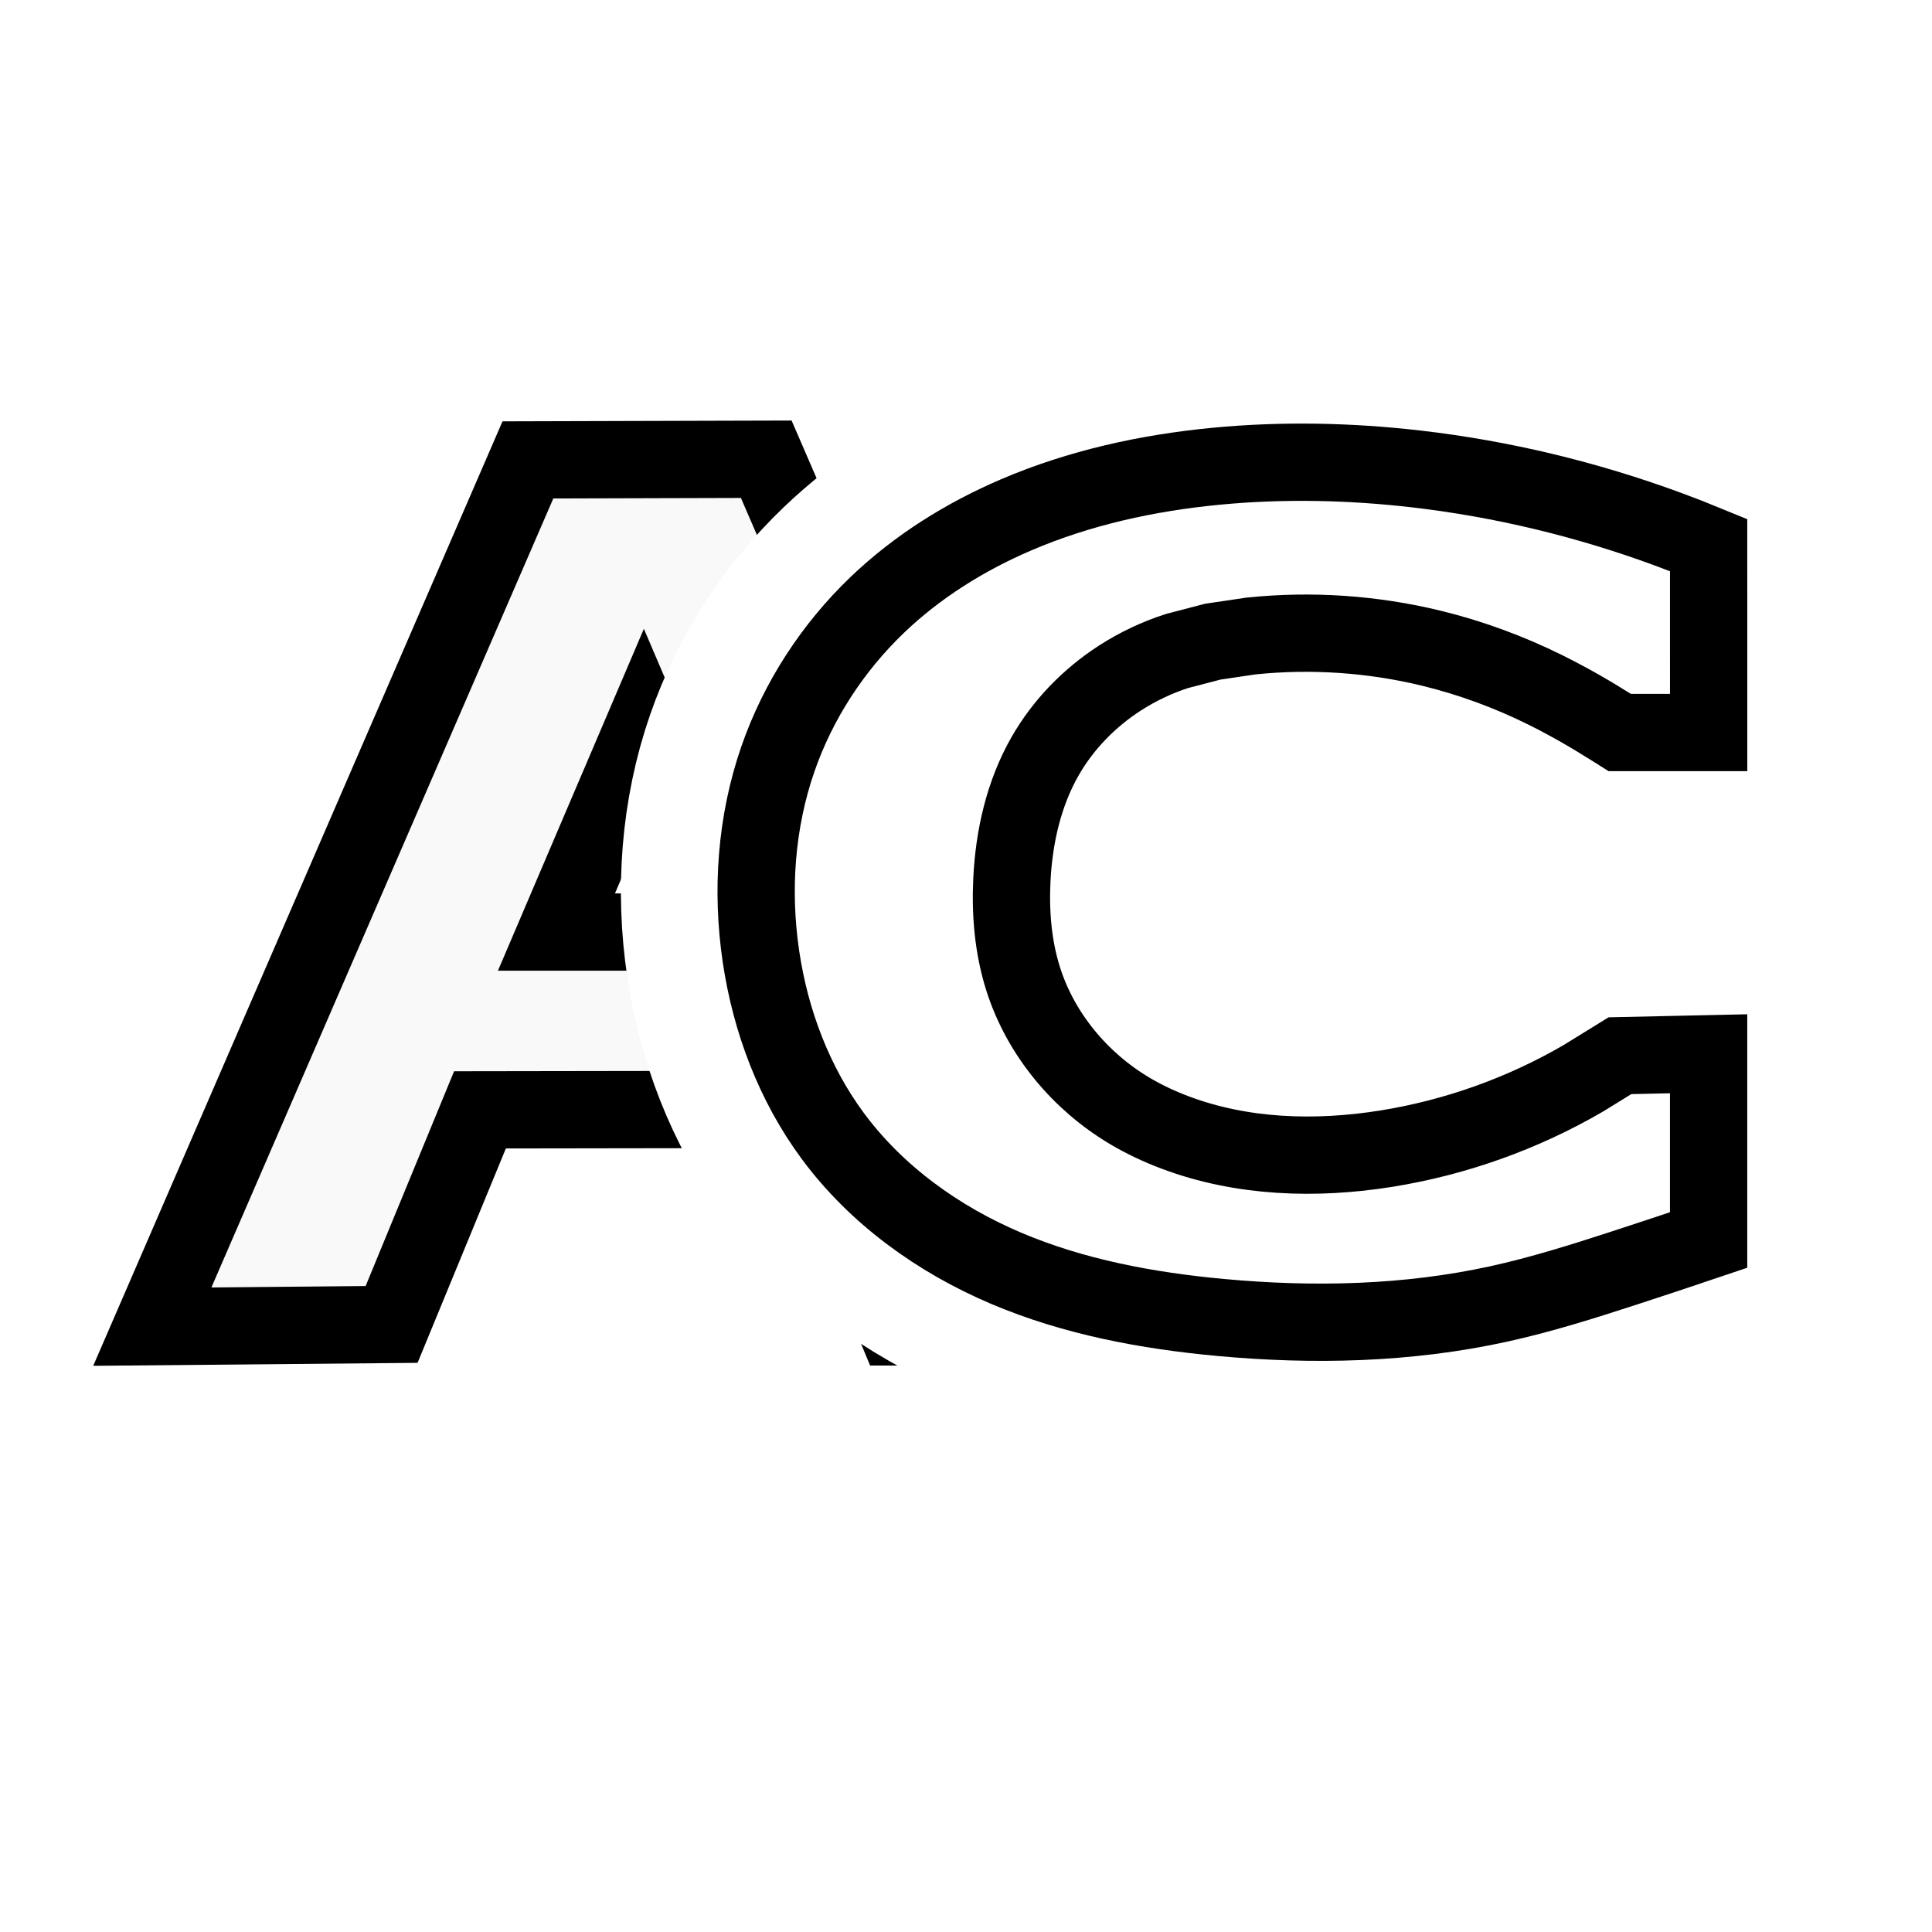
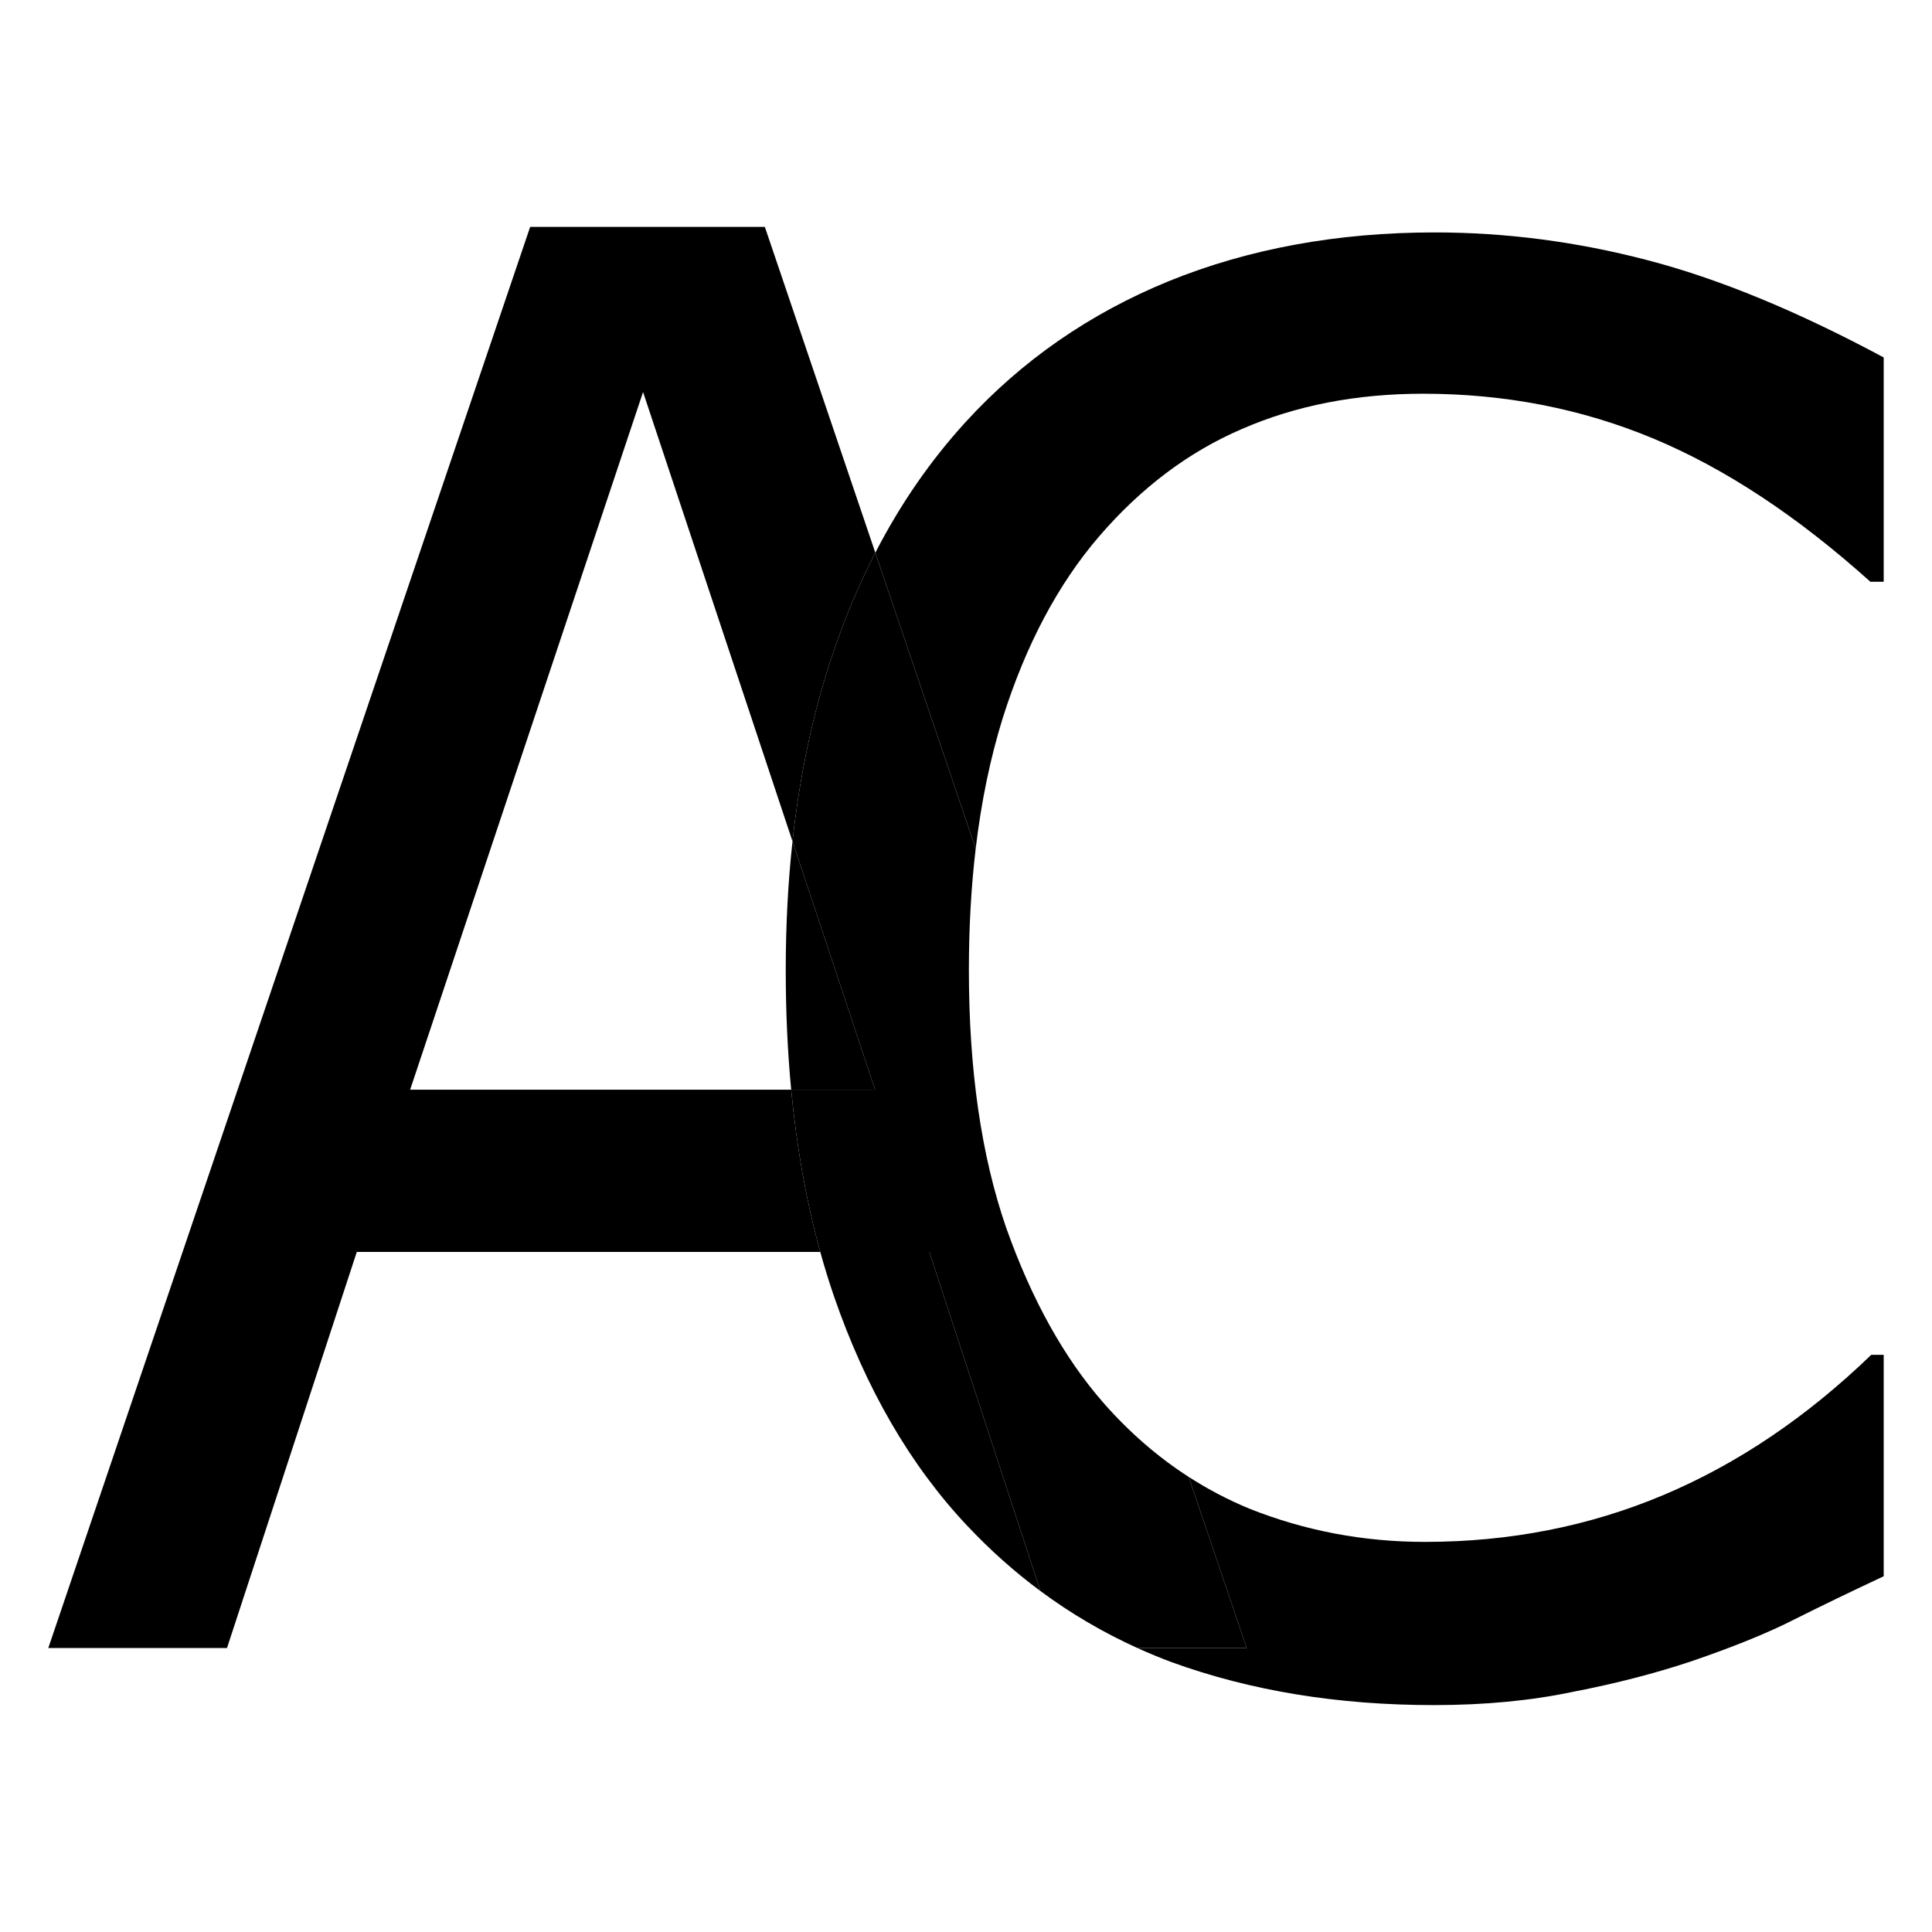
- <svg xmlns="http://www.w3.org/2000/svg" version="1.1" width="100" height="100" viewBox="0 0 100 100" xml:space="preserve">
-   <defs>
- </defs>
-   <rect x="0" y="0" width="100%" height="100%" fill="transparent" />
-   <g transform="matrix(Infinity NaN NaN Infinity 0 0)" id="579f0649-c4d1-4b91-91c8-33146f8b75a9">
- </g>
-   <g transform="matrix(1 0 0 1 50 50)" id="53998d17-00e2-4e3f-b9ac-f4c9d5f6769f">
-     <rect style="stroke: none; stroke-width: 1; stroke-dasharray: none; stroke-linecap: butt; stroke-dashoffset: 0; stroke-linejoin: miter; stroke-miterlimit: 4; fill: rgb(255,255,255); fill-rule: nonzero; opacity: 1; visibility: hidden;" vector-effect="non-scaling-stroke" x="-50" y="-50" rx="0" ry="0" width="100" height="100" />
-   </g>
-   <g transform="matrix(0.14 0 0 0.14 45.97 46.94)">
-     <g style="" vector-effect="non-scaling-stroke">
-       <g transform="matrix(4.12 0 0 3.46 -145.96 -15.81)" style="" id="text1">
-         <text xml:space="preserve" font-family="Times New Roman" font-size="114.143" font-style="normal" font-weight="normal" style="stroke: rgb(0,0,0); stroke-width: 9.51; stroke-dasharray: none; stroke-linecap: butt; stroke-dashoffset: 0; stroke-linejoin: miter; stroke-miterlimit: 4; fill: rgb(0,0,0); fill-opacity: 0.57; fill-rule: evenodd; opacity: 1; visibility: hidden; white-space: pre;">
-           <tspan x="-41.22" y="35.86">A</tspan>
-         </text>
-       </g>
-       <g transform="matrix(4.39 0 0 3.26 74.19 -10.65)" style="" id="text2">
-         <text xml:space="preserve" font-family="Times New Roman" font-size="116.815" font-style="normal" font-weight="normal" style="stroke: rgb(0,0,0); stroke-width: 9.73; stroke-dasharray: none; stroke-linecap: butt; stroke-dashoffset: 0; stroke-linejoin: miter; stroke-miterlimit: 4; fill: rgb(0,0,0); fill-opacity: 0.57; fill-rule: evenodd; opacity: 1; visibility: hidden; white-space: pre;">
-           <tspan x="-38.96" y="36.7">C</tspan>
-         </text>
-       </g>
-       <g transform="matrix(4.12 0 0 3.46 -80.2 14.59)" style="" id="text3">
-         <text xml:space="preserve" font-family="Times New Roman" font-size="114.143" font-style="normal" font-weight="normal" style="stroke: rgb(0,0,0); stroke-width: 9.51; stroke-dasharray: none; stroke-linecap: butt; stroke-dashoffset: 0; stroke-linejoin: miter; stroke-miterlimit: 4; fill: rgb(0,0,0); fill-opacity: 0.57; fill-rule: evenodd; opacity: 1; visibility: hidden; white-space: pre;">
-           <tspan x="-41.22" y="35.86">A</tspan>
-         </text>
-       </g>
-       <g transform="matrix(4.39 0 0 3.26 115.2 14.32)" style="" id="text4">
-         <text xml:space="preserve" font-family="Times New Roman" font-size="116.815" font-style="normal" font-weight="normal" style="stroke: rgb(0,0,0); stroke-width: 9.73; stroke-dasharray: none; stroke-linecap: butt; stroke-dashoffset: 0; stroke-linejoin: miter; stroke-miterlimit: 4; fill: rgb(0,0,0); fill-opacity: 0.57; fill-rule: evenodd; opacity: 0.49; visibility: hidden; white-space: pre;">
-           <tspan x="-38.96" y="36.7">C</tspan>
-         </text>
-       </g>
-       <g transform="matrix(4.12 0 0 3.46 -75.26 15.33)" style="" id="text1-8">
-         <text xml:space="preserve" font-family="Times New Roman" font-size="114.143" font-style="normal" font-weight="normal" style="stroke: rgb(0,0,0); stroke-width: 9.51; stroke-dasharray: none; stroke-linecap: butt; stroke-dashoffset: 0; stroke-linejoin: miter; stroke-miterlimit: 4; fill: rgb(0,0,0); fill-opacity: 0.57; fill-rule: evenodd; opacity: 1; visibility: hidden; white-space: pre;">
-           <tspan x="-41.22" y="35.86">A</tspan>
-         </text>
-       </g>
-       <g transform="matrix(4.39 0 0 3.26 144.89 20.49)" style="" id="text2-4">
-         <text xml:space="preserve" font-family="Times New Roman" font-size="116.815" font-style="normal" font-weight="normal" style="stroke: rgb(0,0,0); stroke-width: 9.73; stroke-dasharray: none; stroke-linecap: butt; stroke-dashoffset: 0; stroke-linejoin: miter; stroke-miterlimit: 4; fill: rgb(0,0,0); fill-opacity: 0.57; fill-rule: evenodd; opacity: 1; visibility: hidden; white-space: pre;">
-           <tspan x="-38.96" y="36.7">C</tspan>
-         </text>
-       </g>
-       <g transform="matrix(3.78 0 0 3.78 127.27 -5.43)">
-         <path style="stroke: rgb(255,255,255); stroke-width: 10; stroke-dasharray: none; stroke-linecap: butt; stroke-dashoffset: 0; stroke-linejoin: miter; stroke-miterlimit: 4; fill: rgb(255,255,255); fill-rule: evenodd; opacity: 1; visibility: hidden;" vector-effect="non-scaling-stroke" transform=" translate(-120.39, -166.61)" d="M 166.971 132.658 L 166.972 150.992 L 158.276 150.991 L 157.505 150.504 L 156.915 150.145 C 156.387 149.813 155.855 149.488 155.319 149.171 C 154.662 148.783 153.998 148.406 153.328 148.04 C 152.551 147.615 151.767 147.203 150.973 146.811 C 147.422 145.056 143.682 143.678 139.832 142.743 C 134.087 141.347 128.102 140.942 122.221 141.552 L 118.475 142.106 L 114.986 143.016 C 113.019 143.65 111.134 144.542 109.397 145.661 C 106.396 147.596 103.833 150.225 102.063 153.326 C 99.973 156.988 99.025 161.22 98.822 165.431 C 98.664 168.707 98.946 172.03 99.946 175.154 C 101.661 180.511 105.498 185.109 110.331 187.987 C 111.74 188.825 113.229 189.524 114.763 190.103 C 121.312 192.576 128.555 192.802 135.467 191.691 C 142.238 190.602 148.805 188.254 154.732 184.803 L 158.295 182.604 L 166.969 182.413 L 166.969 200.63 C 164.233 201.555 161.491 202.465 158.745 203.359 C 154.667 204.687 150.571 205.981 146.381 206.896 C 137.504 208.835 128.309 209.042 119.261 208.207 C 112.068 207.544 104.873 206.207 98.227 203.379 C 91.611 200.563 85.563 196.218 81.293 190.434 C 77.518 185.32 75.213 179.192 74.282 172.905 C 73.325 166.451 73.8 159.755 75.935 153.59 C 77.912 147.885 81.298 142.685 85.659 138.509 C 89.571 134.763 94.24 131.847 99.219 129.712 C 105.416 127.053 112.085 125.592 118.798 124.949 C 125.307 124.326 131.881 124.463 138.377 125.214 C 146.775 126.184 155.05 128.181 162.983 131.101 C 164.322 131.594 165.652 132.113 166.971 132.657 z" stroke-linecap="round" />
-       </g>
-       <g transform="matrix(3.78 0 0 3.78 -89.11 -5.1)">
-         <path style="stroke: rgb(0,0,0); stroke-width: 4; stroke-dasharray: none; stroke-linecap: butt; stroke-dashoffset: 0; stroke-linejoin: miter; stroke-miterlimit: 4; fill: rgb(249,249,249); fill-rule: evenodd; opacity: 1;" vector-effect="non-scaling-stroke" transform=" translate(-45.74, -158.66)" d="M 57.392 116.226 L 34.081 116.292 L -2.656 201.065 L 20.748 200.85 L 29.393 179.862 L 61.235 179.814 L 70.072 201.089 L 94.133 201.089 z" stroke-linecap="round" />
-       </g>
-       <g transform="matrix(3.78 0 0 3.78 -90.35 -28.57)">
-         <path style="stroke: rgb(0,0,0); stroke-width: 4; stroke-dasharray: none; stroke-linecap: butt; stroke-dashoffset: 0; stroke-linejoin: miter; stroke-miterlimit: 4; fill: rgb(255,255,255); fill-rule: evenodd; opacity: 1;" vector-effect="non-scaling-stroke" transform=" translate(-45.42, -152.45)" d="M 45.433 142.433 L 36.881 162.468 L 53.952 162.469 L 53.952 162.369 z" stroke-linecap="round" />
-       </g>
-       <g transform="matrix(3.78 0 0 3.78 127.27 -5.43)">
-         <path style="stroke: rgb(255,255,255); stroke-width: 14; stroke-dasharray: none; stroke-linecap: butt; stroke-dashoffset: 0; stroke-linejoin: miter; stroke-miterlimit: 4; fill: rgb(255,255,255); fill-rule: evenodd; opacity: 1;" vector-effect="non-scaling-stroke" transform=" translate(-120.39, -166.61)" d="M 166.971 132.658 L 166.972 150.992 L 158.276 150.991 L 157.505 150.504 L 156.915 150.145 C 156.387 149.813 155.855 149.488 155.319 149.171 C 154.662 148.783 153.998 148.406 153.328 148.04 C 152.551 147.615 151.767 147.203 150.973 146.811 C 147.422 145.056 143.682 143.678 139.832 142.743 C 134.087 141.347 128.102 140.942 122.221 141.552 L 118.475 142.106 L 114.986 143.016 C 113.019 143.65 111.134 144.542 109.397 145.661 C 106.396 147.596 103.833 150.225 102.063 153.326 C 99.973 156.988 99.025 161.22 98.822 165.431 C 98.664 168.707 98.946 172.03 99.946 175.154 C 101.661 180.511 105.498 185.109 110.331 187.987 C 111.74 188.825 113.229 189.524 114.763 190.103 C 121.312 192.576 128.555 192.802 135.467 191.691 C 142.238 190.602 148.805 188.254 154.732 184.803 L 158.295 182.604 L 166.969 182.413 L 166.969 200.63 C 164.233 201.555 161.491 202.465 158.745 203.359 C 154.667 204.687 150.571 205.981 146.381 206.896 C 137.504 208.835 128.309 209.042 119.261 208.207 C 112.068 207.544 104.873 206.207 98.227 203.379 C 91.611 200.563 85.563 196.218 81.293 190.434 C 77.518 185.32 75.213 179.192 74.282 172.905 C 73.325 166.451 73.8 159.755 75.935 153.59 C 77.912 147.885 81.298 142.685 85.659 138.509 C 89.571 134.763 94.24 131.847 99.219 129.712 C 105.416 127.053 112.085 125.592 118.798 124.949 C 125.307 124.326 131.881 124.463 138.377 125.214 C 146.775 126.184 155.05 128.181 162.983 131.101 C 164.322 131.594 165.652 132.113 166.971 132.657 z" stroke-linecap="round" />
-       </g>
-       <g transform="matrix(3.78 0 0 3.78 127.27 -5.43)">
-         <path style="stroke: rgb(0,0,0); stroke-width: 4; stroke-dasharray: none; stroke-linecap: butt; stroke-dashoffset: 0; stroke-linejoin: miter; stroke-miterlimit: 4; fill: rgb(255,255,255); fill-rule: evenodd; opacity: 1;" vector-effect="non-scaling-stroke" transform=" translate(-120.39, -166.61)" d="M 166.971 132.658 L 166.972 150.992 L 158.276 150.991 L 157.505 150.504 L 156.915 150.145 C 156.387 149.813 155.855 149.488 155.319 149.171 C 154.662 148.783 153.998 148.406 153.328 148.04 C 152.551 147.615 151.767 147.203 150.973 146.811 C 147.422 145.056 143.682 143.678 139.832 142.743 C 134.087 141.347 128.102 140.942 122.221 141.552 L 118.475 142.106 L 114.986 143.016 C 113.019 143.65 111.134 144.542 109.397 145.661 C 106.396 147.596 103.833 150.225 102.063 153.326 C 99.973 156.988 99.025 161.22 98.822 165.431 C 98.664 168.707 98.946 172.03 99.946 175.154 C 101.661 180.511 105.498 185.109 110.331 187.987 C 111.74 188.825 113.229 189.524 114.763 190.103 C 121.312 192.576 128.555 192.802 135.467 191.691 C 142.238 190.602 148.805 188.254 154.732 184.803 L 158.295 182.604 L 166.969 182.413 L 166.969 200.63 C 164.233 201.555 161.491 202.465 158.745 203.359 C 154.667 204.687 150.571 205.981 146.381 206.896 C 137.504 208.835 128.309 209.042 119.261 208.207 C 112.068 207.544 104.873 206.207 98.227 203.379 C 91.611 200.563 85.563 196.218 81.293 190.434 C 77.518 185.32 75.213 179.192 74.282 172.905 C 73.325 166.451 73.8 159.755 75.935 153.59 C 77.912 147.885 81.298 142.685 85.659 138.509 C 89.571 134.763 94.24 131.847 99.219 129.712 C 105.416 127.053 112.085 125.592 118.798 124.949 C 125.307 124.326 131.881 124.463 138.377 125.214 C 146.775 126.184 155.05 128.181 162.983 131.101 C 164.322 131.594 165.652 132.113 166.971 132.657 z" stroke-linecap="round" />
-       </g>
-     </g>
+ <svg xmlns="http://www.w3.org/2000/svg" width="3779.528" height="3779.528" viewBox="0 0 1000 1000" version="1.1" id="svg1">
+   <defs id="defs1">
+     <clipPath clipPathUnits="userSpaceOnUse" id="clipPath19">
+       <path id="path20" style="fill:#ff0000;fill-opacity:1;fill-rule:nonzero;stroke:none;stroke-width:0.265" d="M 44.333,0.252 V 656.859 H 638.763 V 332.343 c -2.91,0 -5.82,10e-5 -8.73,0.003 -12.188,0.024 -24.319,1.207 -36.429,2.453 -6.697,0.871 -13.413,1.773 -19.992,3.321 0.004,1.177 -2e-5,2.356 -0.01,3.538 -0.075,7.874 -0.274,16.238 -1.467,24.037 -0.524,3.422 -1.51,6.757 -2.265,10.136 -1.094,2.971 -2.017,6.012 -3.266,8.92 -0.188,2.095 -0.698,4.416 -0.599,6.214 0.114,2.073 0.155,4.849 0.149,7.89 1.138,0.437 2.237,0.962 3.288,1.587 8.619,5.128 7.028,15.111 6.712,22.648 -0.225,1.327 -0.451,2.654 -0.676,3.982 3.407,4.288 2.506,19.715 2.915,24.566 0.177,3.228 0.125,6.613 0.977,9.749 1.43,3.561 4.768,5.921 7.072,8.891 5.918,5.939 12.419,11.213 18.941,16.469 8.053,7.709 14.92,16.388 18.073,27.289 3.085,12.121 4.143,24.534 3.884,37.04 -0.309,7.816 -0.454,15.911 -2.228,23.575 -0.768,3.32 -0.611,7.264 -2.875,9.812 -0.01,0.011 -0.019,0.022 -0.029,0.033 6.225,8.829 -1.718,17.042 -11.61,10.52 -1.654,0.913 -3.404,1.582 -5.267,1.891 -6.023,1.002 -11.338,-4.536 -17.007,-6.804 -0.361,-0.445 -0.722,-0.89 -1.082,-1.335 -2.52,25.603 -31.726,26.801 -37.388,-5.277 -0.643,-3.644 -1.315,-7.283 -1.952,-10.928 -1.664,-10.619 -2.584,-21.343 -3.322,-32.063 -0.139,-2.194 -0.278,-4.393 -0.383,-6.593 -0.673,-0.76 -1.326,-1.542 -1.959,-2.347 -1.024,-1.55 -2.173,-3.025 -3.073,-4.65 -2.393,-4.319 -3.866,-8.92 -4.744,-13.661 -0.847,-1.254 -1.694,-2.508 -2.542,-3.762 -7.594,-11.27 -14.889,-22.751 -21.6,-34.573 -3.075,-5.346 -6.154,-10.695 -9.15,-16.088 -2.253,-1.647 -4.317,-3.522 -6.106,-5.592 -2.366,-2.738 -2.274,-6.667 -2.414,-10.484 -1.077,-2.159 -2.128,-4.332 -3.15,-6.519 -5.76,-11.906 -11.69,-23.764 -16.278,-36.188 -2.486,-7.277 -4.696,-14.66 -6.048,-22.242 -0.935,-6.055 -1.733,-12.125 -1.547,-18.261 -7.906,-5.52 -10.945,-18.597 -0.608,-33.636 l 1.305,-1.899 c 0.127,-2.117 0.287,-4.232 0.49,-6.345 1.005,-8.49 2.806,-16.837 6.764,-24.501 6.198,-11.489 14.172,-21.92 25.408,-28.932 2.186,-1.145 4.306,-2.426 6.559,-3.433 5.464,-2.443 11.165,-4.084 16.91,-4.536 1.245,-1.671 2.486,-3.344 3.72,-5.023 3.926,-5.423 7.519,-11.078 10.808,-16.909 3.812,-5.762 7.801,-11.467 12.711,-16.359 1.244,-0.987 2.41,-2.083 3.733,-2.961 5.973,-3.962 13.208,-5.139 20.233,-5.357 16.081,-0.499 16.087,16.046 0,16.252 -5.04,0.065 -9.826,1.004 -13.542,4.534 -3.564,4.002 -6.629,8.393 -9.581,12.857 -3.048,5.498 -6.466,10.783 -10.09,15.917 0.173,0.076 0.346,0.154 0.519,0.233 2.681,1.228 4.825,3.391 7.238,5.086 1.465,1.531 3.005,2.993 4.394,4.593 8.003,9.22 13.744,20.019 17.251,31.607 6.605,-1.332 13.277,-2.325 19.972,-3.111 13.377,-1.375 26.783,-2.635 40.246,-2.649 2.912,0 5.824,-8e-5 8.735,-0.003 V 0.252 Z M 521.462,290.681 c -0.016,1.557 -0.128,0.183 1.364,1.504 -0.467,-0.492 -0.875,-1.029 -1.364,-1.504 z m 2.267,2.5 c 0.003,0.154 -0.15,0.35 -0.28,0.44 -1.224,0.852 -2.748,1.168 -4.06,1.876 -0.862,0.465 -1.675,1.017 -2.512,1.526 -1.387,1.172 -2.677,2.454 -3.873,3.824 0.381,-0.03 0.764,-0.052 1.148,-0.066 3.723,-0.324 7.47,-0.524 11.201,-0.423 1.303,0.035 2.604,0.107 3.902,0.224 -1.606,-2.619 -3.455,-5.092 -5.526,-7.401 z" />
+     </clipPath>
+   </defs>
+   <g id="g38" style="display:inline" transform="matrix(1.043513,0,0,1.120261,-21.26226,117.165)">
+     <path d="m 609.982,577.79 28.781,79.069 h -54.219 c 5.542,2.339 11.195,4.512 16.957,6.521 39.1,13.229 82.462,19.844 130.087,19.844 25.282,0 48.36,-2.058 69.233,-6.174 21.167,-3.822 40.716,-8.525 58.649,-14.111 21.167,-6.762 38.218,-13.229 51.153,-19.403 13.229,-6.174 27.928,-12.788 44.097,-19.844 V 521.386 h -6.174 c -32.044,28.81 -66.44,50.418 -103.188,64.823 -36.748,14.405 -76.141,21.607 -118.18,21.607 -30.574,0 -59.678,-5.145 -87.312,-15.434 -10.456,-4.047 -20.417,-8.912 -29.884,-14.593 z" style="font-size:903.111px;display:inline;stroke-width:16.96" id="path38" />
+     <path d="m 536.457,630.534 -55.12,-156.678 h -54.095 c 2.047,6.89 4.276,13.62 6.69,20.191 15.875,42.921 37.924,78.346 66.146,106.274 11.351,11.235 23.477,21.306 36.379,30.214 z" style="font-size:903.111px;display:inline;stroke-width:16.96" id="path37" />
+     <path d="m 412.815,398.89 h 41.622 L 413.47,284.152 c -2.234,19.003 -3.351,38.844 -3.351,59.522 0,19.187 0.899,37.593 2.695,55.216 z" style="font-size:903.111px;display:inline;stroke-width:16.96" id="path36" />
+     <path d="M 504.33,287.539 454.549,150.78 c -8.24,14.887 -15.406,30.825 -21.499,47.814 -9.443,26.332 -15.97,54.851 -19.58,85.558 l 40.966,114.738 H 412.815 c 2.732,26.796 7.541,51.784 14.427,74.965 h 54.095 l 55.12,156.678 c 14.983,10.344 31.012,19.119 48.088,26.325 h 54.219 L 609.982,577.79 C 594.694,568.615 580.696,557.311 567.988,543.876 548.291,523.003 532.122,495.957 519.48,462.737 507.133,429.517 500.96,389.829 500.96,343.674 c 0,-19.776 1.124,-38.488 3.37,-56.135 z" style="font-size:903.111px;display:inline;stroke-width:16.96" id="path35" />
+     <path d="m 454.549,150.78 c 0,0 0,5.2e-4 0,5.2e-4 l 49.781,136.759 c 2.763,-21.703 7.225,-41.798 13.387,-60.282 11.465,-33.808 27.34,-61.736 47.625,-83.785 20.873,-22.637 44.538,-39.247 70.996,-49.83 26.752,-10.877 56.738,-16.316 89.958,-16.316 40.569,0 78.64,6.909 114.212,20.726 35.572,13.817 71.437,35.866 107.597,66.146 h 6.615 V 60.57 C 911.799,39.109 872.699,24.116 837.421,15.591 802.437,7.065 767.307,2.803 732.029,2.803 c -48.213,0 -92.163,7.497 -131.851,22.49 -39.394,14.993 -73.054,36.748 -100.982,65.264 -17.328,17.682 -32.211,37.756 -44.647,60.224 z" style="font-size:903.111px;display:inline;stroke-width:16.96" id="path34" />
+     <path d="M 283.34,0.252 44.333,656.859 h 88.635 l 64.382,-183.003 h 229.891 c -6.886,-23.181 -11.695,-48.169 -14.427,-74.965 H 223.809 L 339.344,76.54 413.47,284.152 c 3.61,-30.707 10.137,-59.226 19.58,-85.558 6.092,-16.989 13.259,-32.927 21.499,-47.815 L 399.756,0.252 Z" style="font-size:903.11px;display:inline;stroke-width:33.92" id="path33" />
+     <g id="layer2" />
  </g>
</svg>
